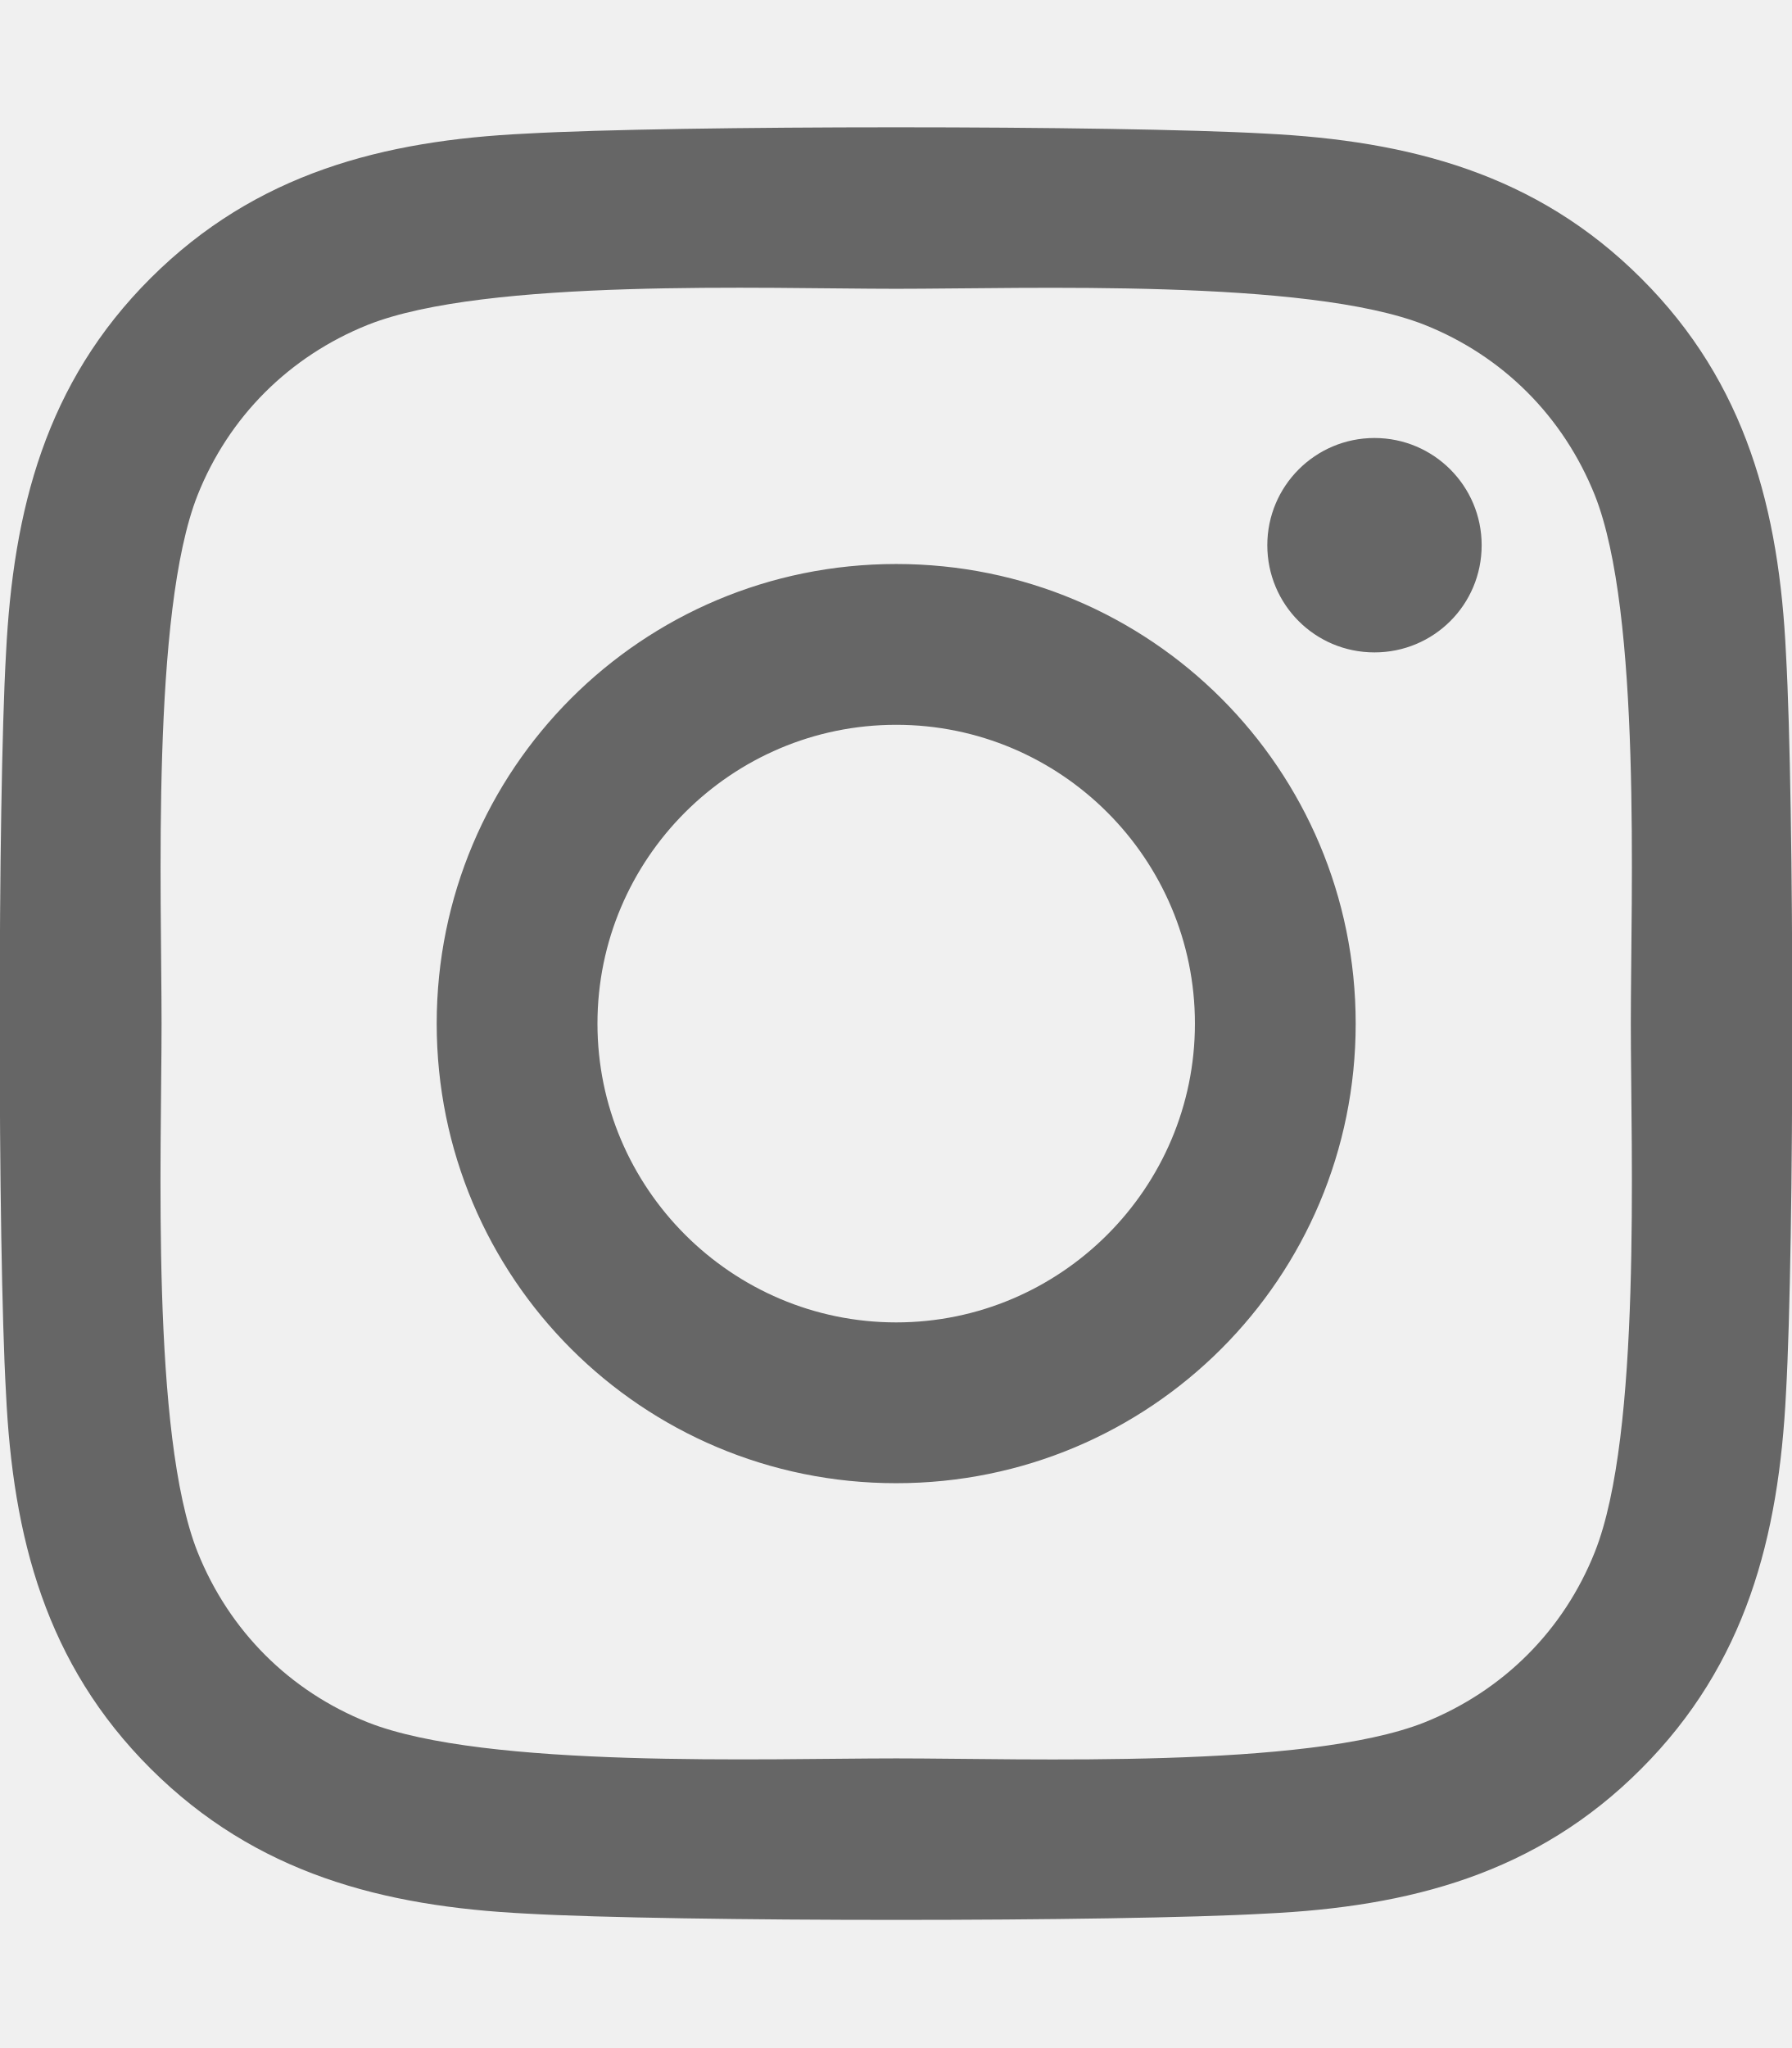
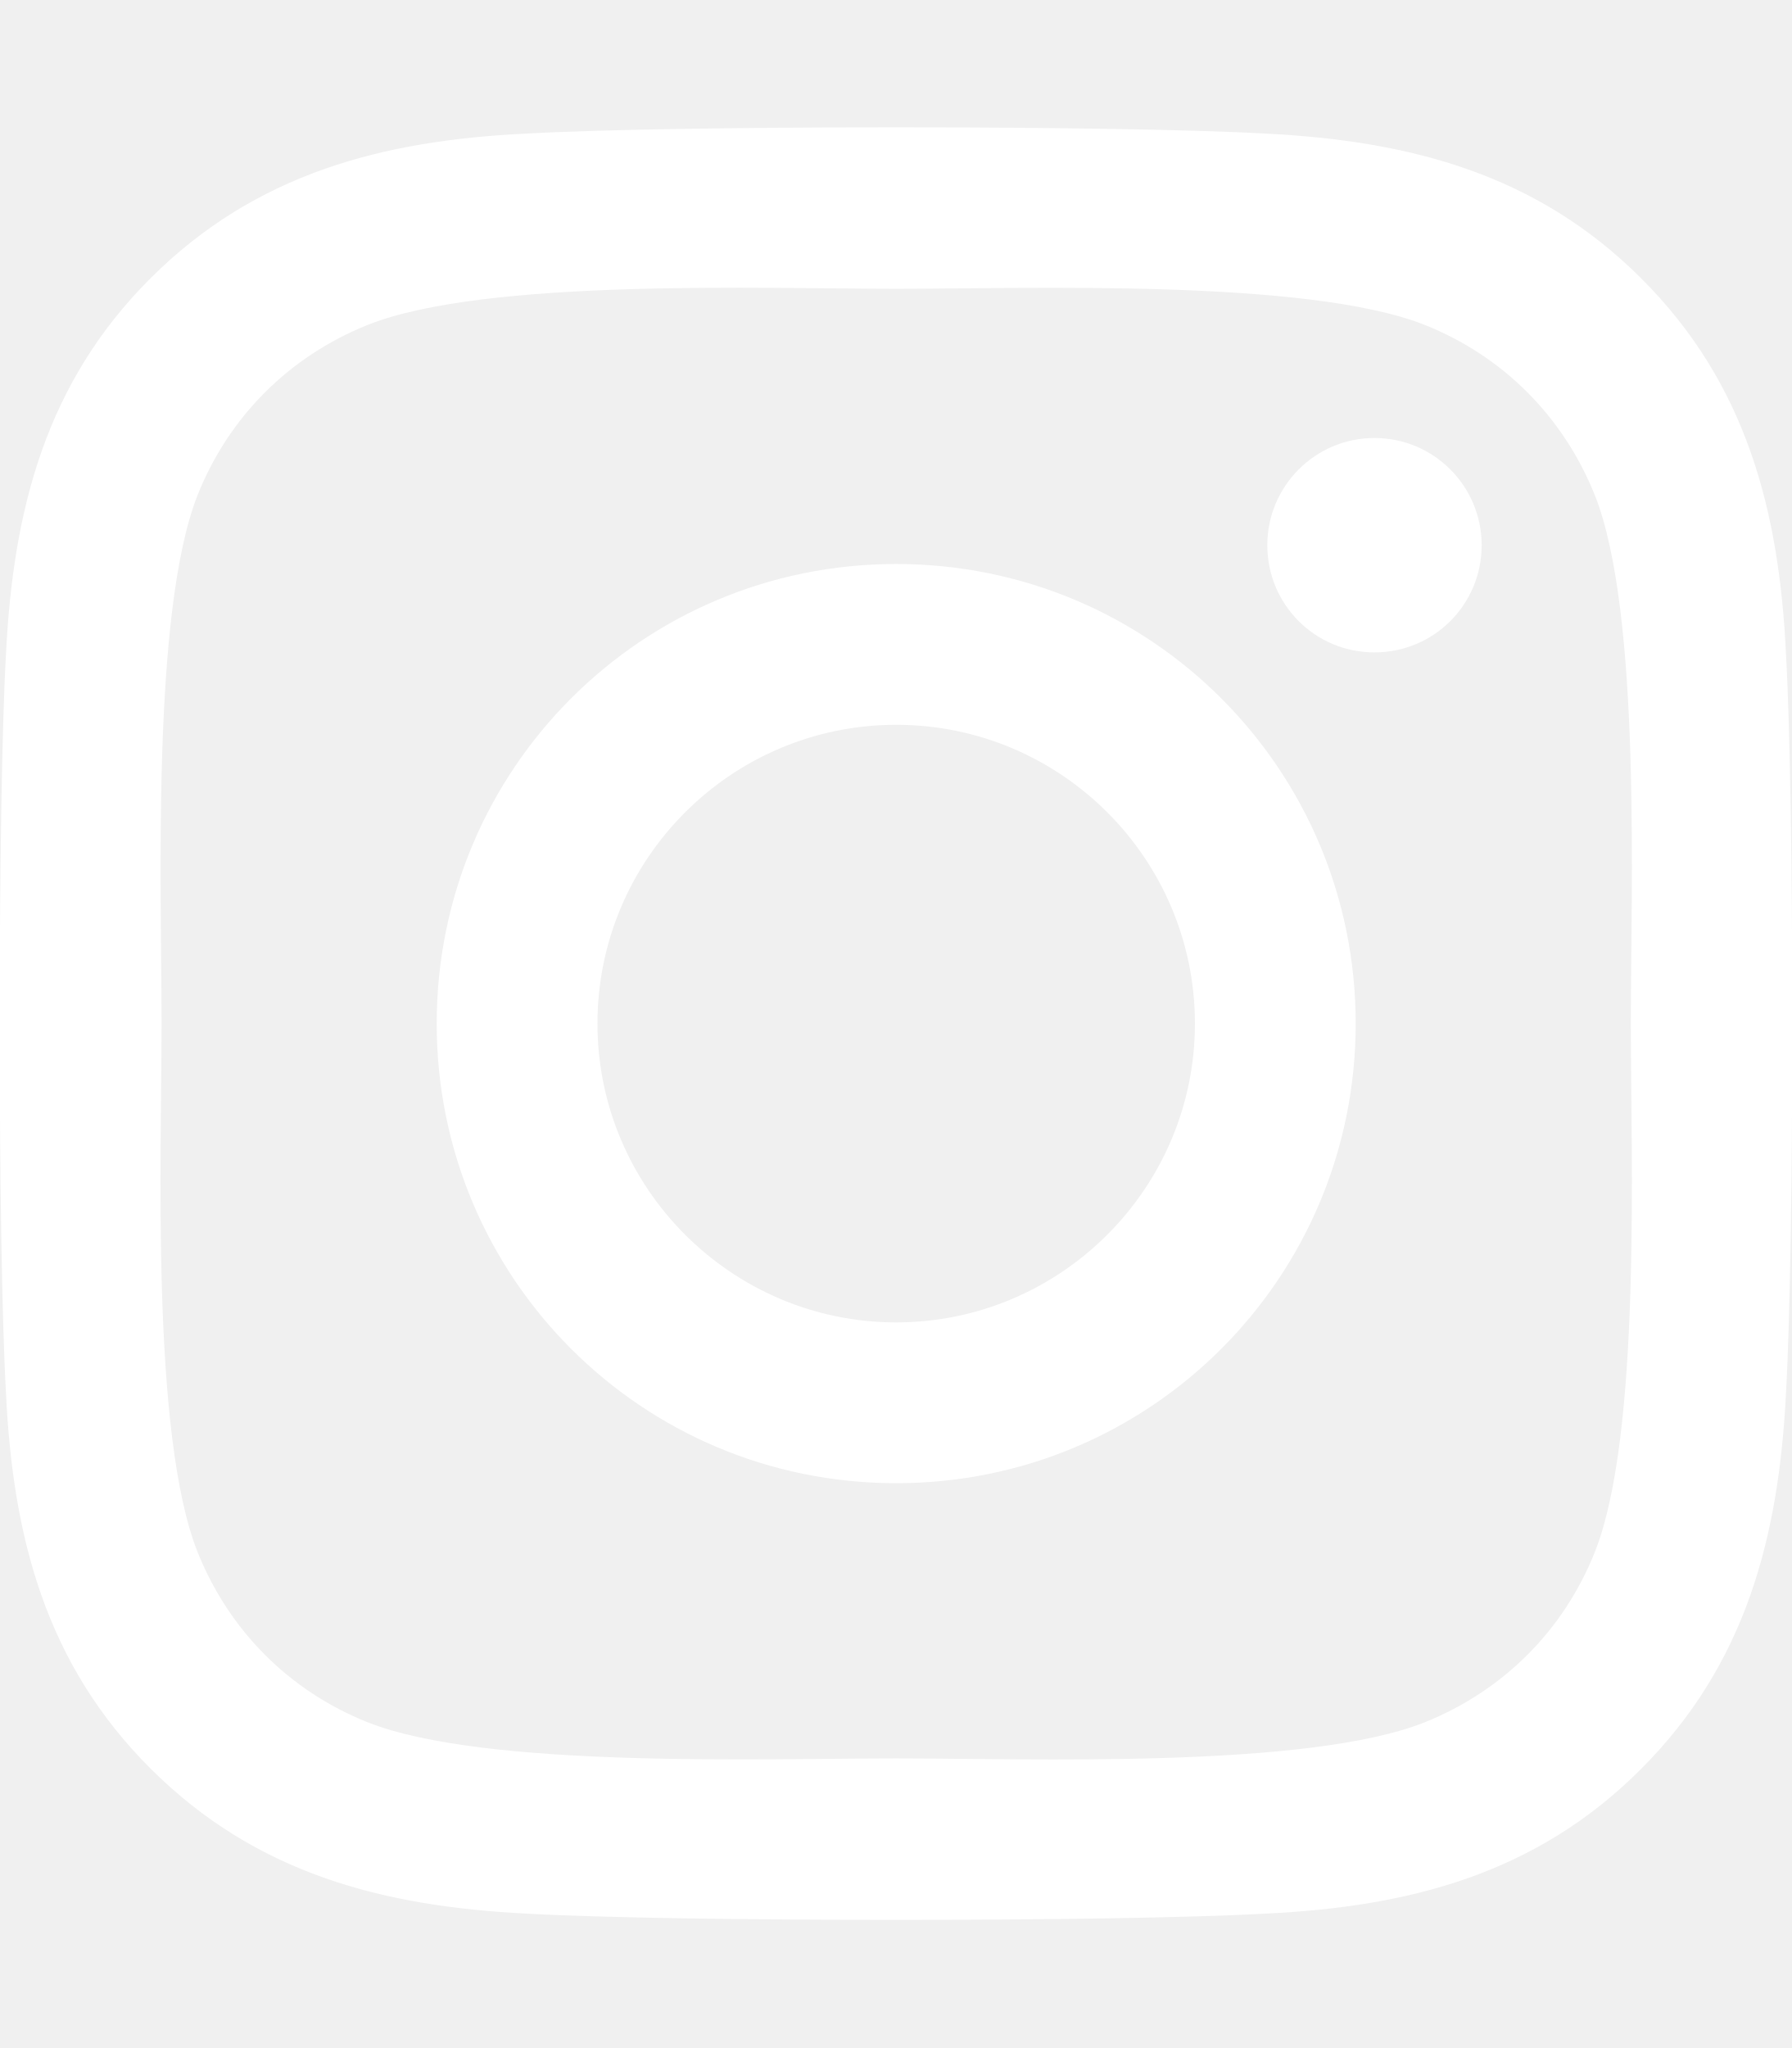
<svg xmlns="http://www.w3.org/2000/svg" aria-hidden="true" focusable="false" data-prefix="fab" data-icon="instagram" class="svg-inline--fa fa-instagram fa-w-14" role="img" viewBox="0 0 448 512">
-   <path fill="#666666" d="M224.1 141c-63.6 0-114.9 51.3-114.9 114.9s51.3 114.9 114.9 114.9S339 319.5 339 255.9 287.7 141 224.1 141zm0 189.6c-41.1 0-74.7-33.5-74.7-74.7s33.5-74.7 74.7-74.7 74.7 33.5 74.7 74.7-33.6 74.7-74.7 74.7zm146.4-194.3c0 14.9-12 26.8-26.8 26.8-14.9 0-26.8-12-26.8-26.8s12-26.8 26.8-26.8 26.8 12 26.8 26.8zm76.1 27.2c-1.7-35.9-9.9-67.7-36.2-93.9-26.2-26.2-58-34.4-93.9-36.2-37-2.1-147.9-2.1-184.9 0-35.8 1.7-67.6 9.9-93.9 36.1s-34.4 58-36.2 93.9c-2.1 37-2.1 147.9 0 184.9 1.7 35.9 9.9 67.7 36.2 93.9s58 34.4 93.9 36.2c37 2.1 147.9 2.1 184.9 0 35.9-1.7 67.7-9.9 93.9-36.2 26.2-26.2 34.4-58 36.2-93.9 2.1-37 2.1-147.8 0-184.8zM398.8 388c-7.8 19.6-22.9 34.7-42.6 42.6-29.5 11.7-99.5 9-132.1 9s-102.7 2.6-132.1-9c-19.6-7.8-34.7-22.9-42.6-42.6-11.7-29.5-9-99.5-9-132.1s-2.6-102.7 9-132.1c7.8-19.6 22.9-34.7 42.6-42.6 29.5-11.7 99.5-9 132.1-9s102.7-2.6 132.1 9c19.6 7.8 34.7 22.9 42.6 42.6 11.7 29.5 9 99.5 9 132.1s2.7 102.7-9 132.1z" />
+   <path fill="#fff" d="M224.1 141c-63.6 0-114.9 51.3-114.9 114.9s51.3 114.9 114.9 114.9S339 319.5 339 255.9 287.7 141 224.1 141zm0 189.6c-41.1 0-74.7-33.5-74.7-74.7s33.5-74.7 74.7-74.7 74.7 33.5 74.7 74.7-33.6 74.7-74.7 74.7zm146.4-194.3c0 14.9-12 26.8-26.8 26.8-14.9 0-26.8-12-26.8-26.8s12-26.8 26.8-26.8 26.8 12 26.8 26.8zm76.1 27.2c-1.7-35.9-9.9-67.7-36.2-93.9-26.2-26.2-58-34.4-93.9-36.2-37-2.1-147.9-2.1-184.9 0-35.8 1.7-67.6 9.9-93.9 36.1s-34.4 58-36.2 93.9c-2.1 37-2.1 147.9 0 184.9 1.7 35.9 9.9 67.7 36.2 93.9s58 34.4 93.9 36.2c37 2.1 147.9 2.1 184.9 0 35.9-1.7 67.7-9.9 93.9-36.2 26.2-26.2 34.4-58 36.2-93.9 2.1-37 2.1-147.8 0-184.8zM398.8 388c-7.8 19.6-22.9 34.7-42.6 42.6-29.5 11.7-99.5 9-132.1 9s-102.7 2.6-132.1-9c-19.6-7.8-34.7-22.9-42.6-42.6-11.7-29.5-9-99.5-9-132.1s-2.6-102.7 9-132.1c7.8-19.6 22.9-34.7 42.6-42.6 29.5-11.7 99.5-9 132.1-9s102.7-2.6 132.1 9c19.6 7.8 34.7 22.9 42.6 42.6 11.7 29.5 9 99.5 9 132.1s2.7 102.7-9 132.1z" />
</svg>
